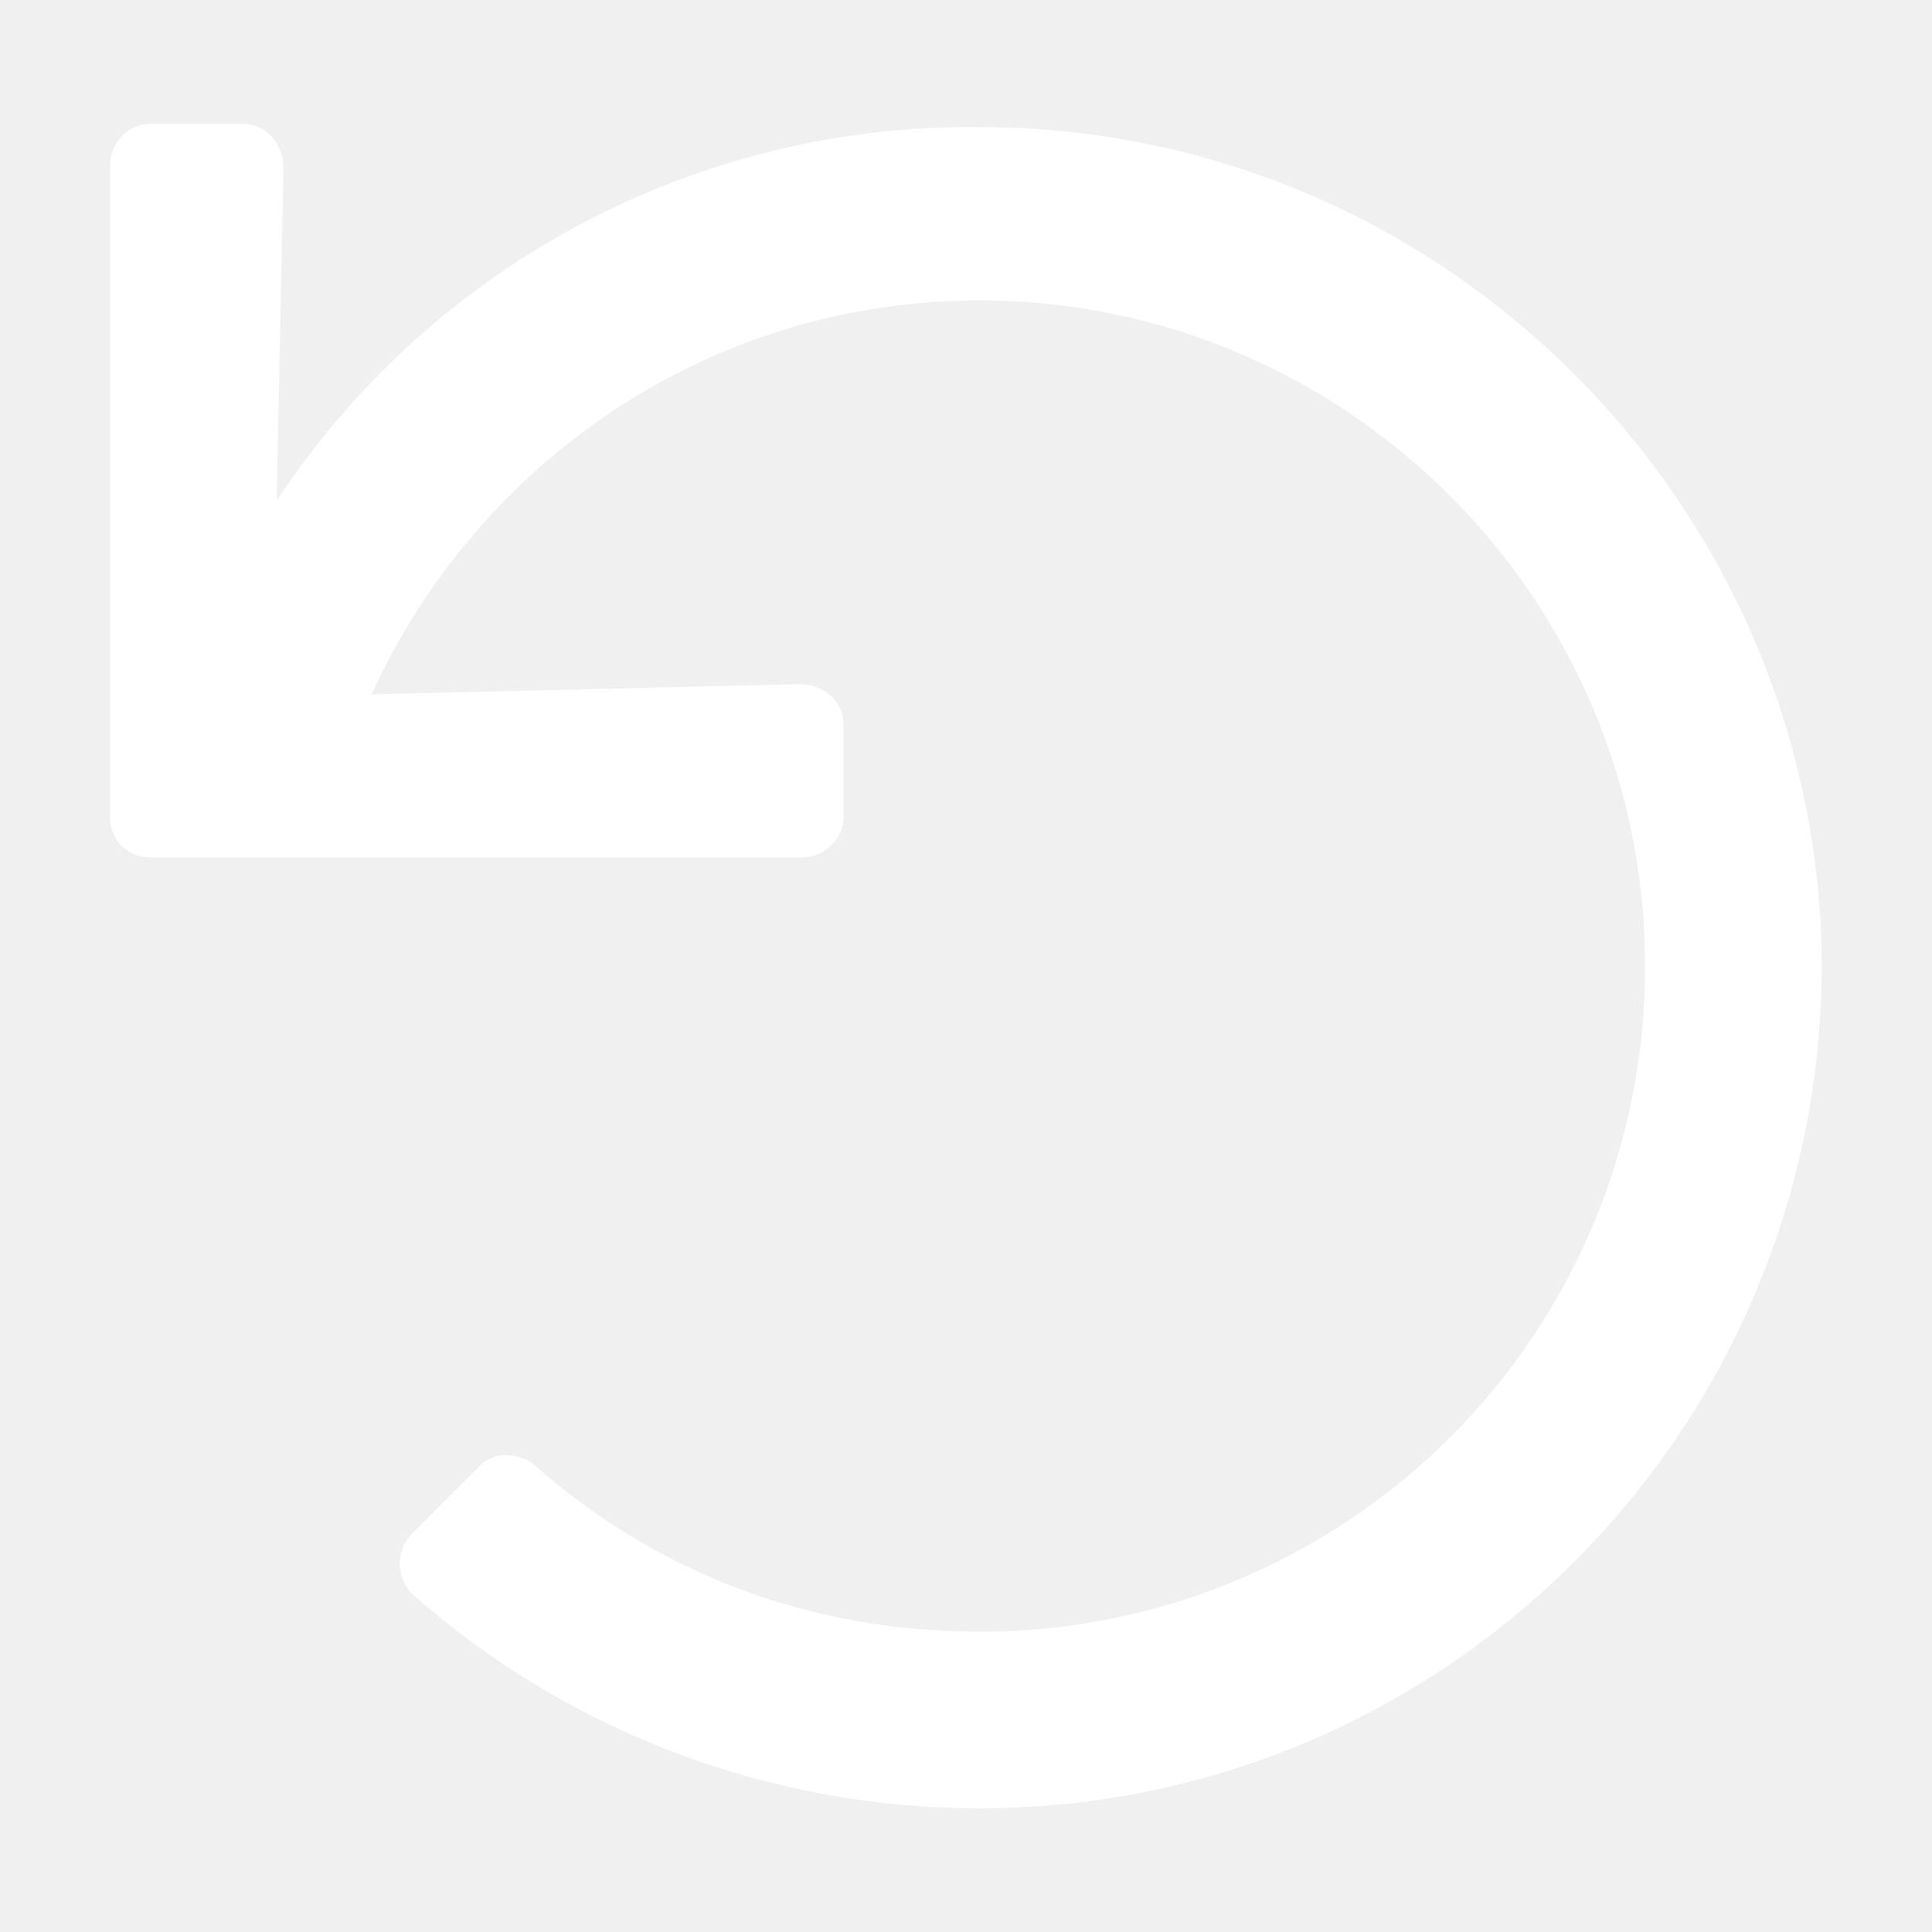
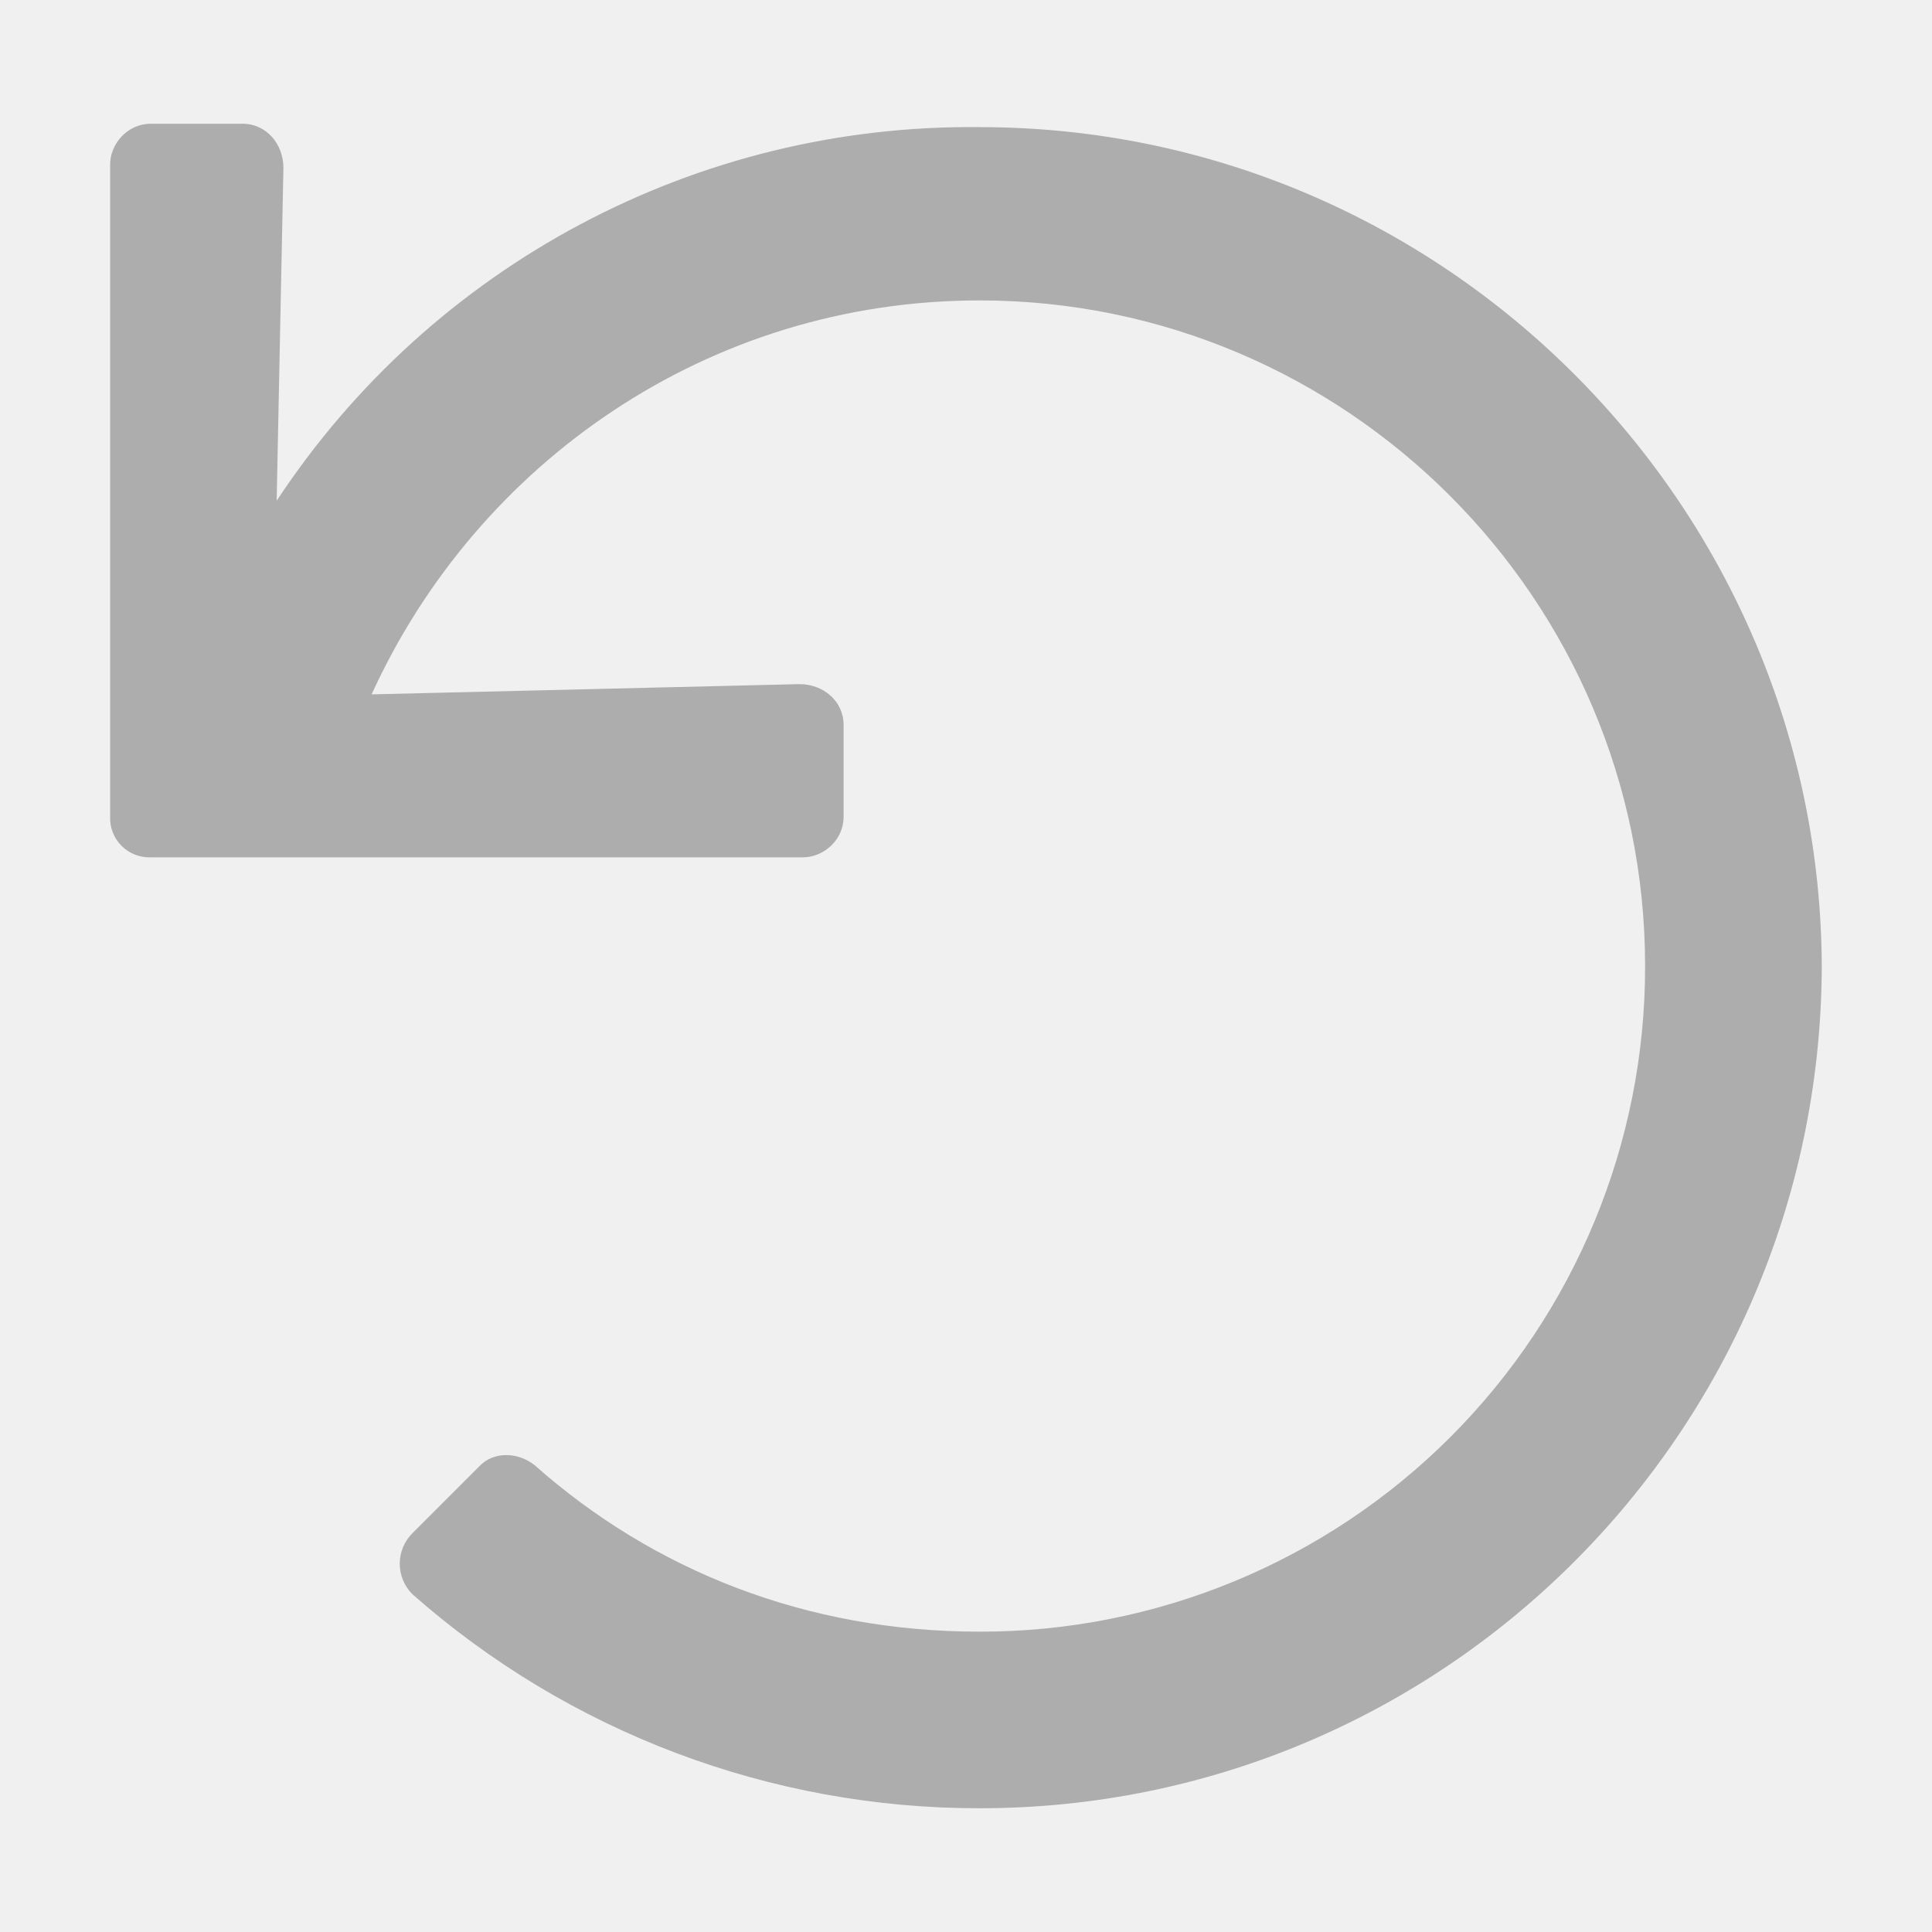
<svg xmlns="http://www.w3.org/2000/svg" width="20" height="20" fill="none" viewBox="0 0 20 20">
-   <path fill="#fff" d="M1.563 1.281h.949c.246 0 .422.211.422.457l-.07 3.446a8.6 8.6 0 0 1 7.277-3.868c4.816 0 8.718 3.938 8.718 8.72-.035 4.816-3.937 8.683-8.718 8.683a8.86 8.86 0 0 1-5.871-2.215.446.446 0 0 1 0-.633l.703-.703c.14-.14.386-.14.562 0 1.23 1.09 2.813 1.723 4.606 1.723A6.88 6.88 0 0 0 17.03 10c0-3.797-3.093-6.89-6.89-6.89-2.813 0-5.203 1.687-6.293 4.078l4.43-.106c.245 0 .456.176.456.422v.95c0 .245-.21.421-.421.421h-6.75a.406.406 0 0 1-.422-.422v-6.75c0-.21.175-.422.422-.422" />
+   <path fill="#ADADAD" d="M1.563 1.281h.949c.246 0 .422.211.422.457l-.07 3.446a8.6 8.6 0 0 1 7.277-3.868c4.816 0 8.718 3.938 8.718 8.72-.035 4.816-3.937 8.683-8.718 8.683a8.86 8.86 0 0 1-5.871-2.215.446.446 0 0 1 0-.633l.703-.703c.14-.14.386-.14.562 0 1.23 1.09 2.813 1.723 4.606 1.723A6.88 6.88 0 0 0 17.03 10c0-3.797-3.093-6.89-6.89-6.89-2.813 0-5.203 1.687-6.293 4.078l4.43-.106c.245 0 .456.176.456.422v.95c0 .245-.21.421-.421.421h-6.75a.406.406 0 0 1-.422-.422v-6.75c0-.21.175-.422.422-.422" />
</svg>
